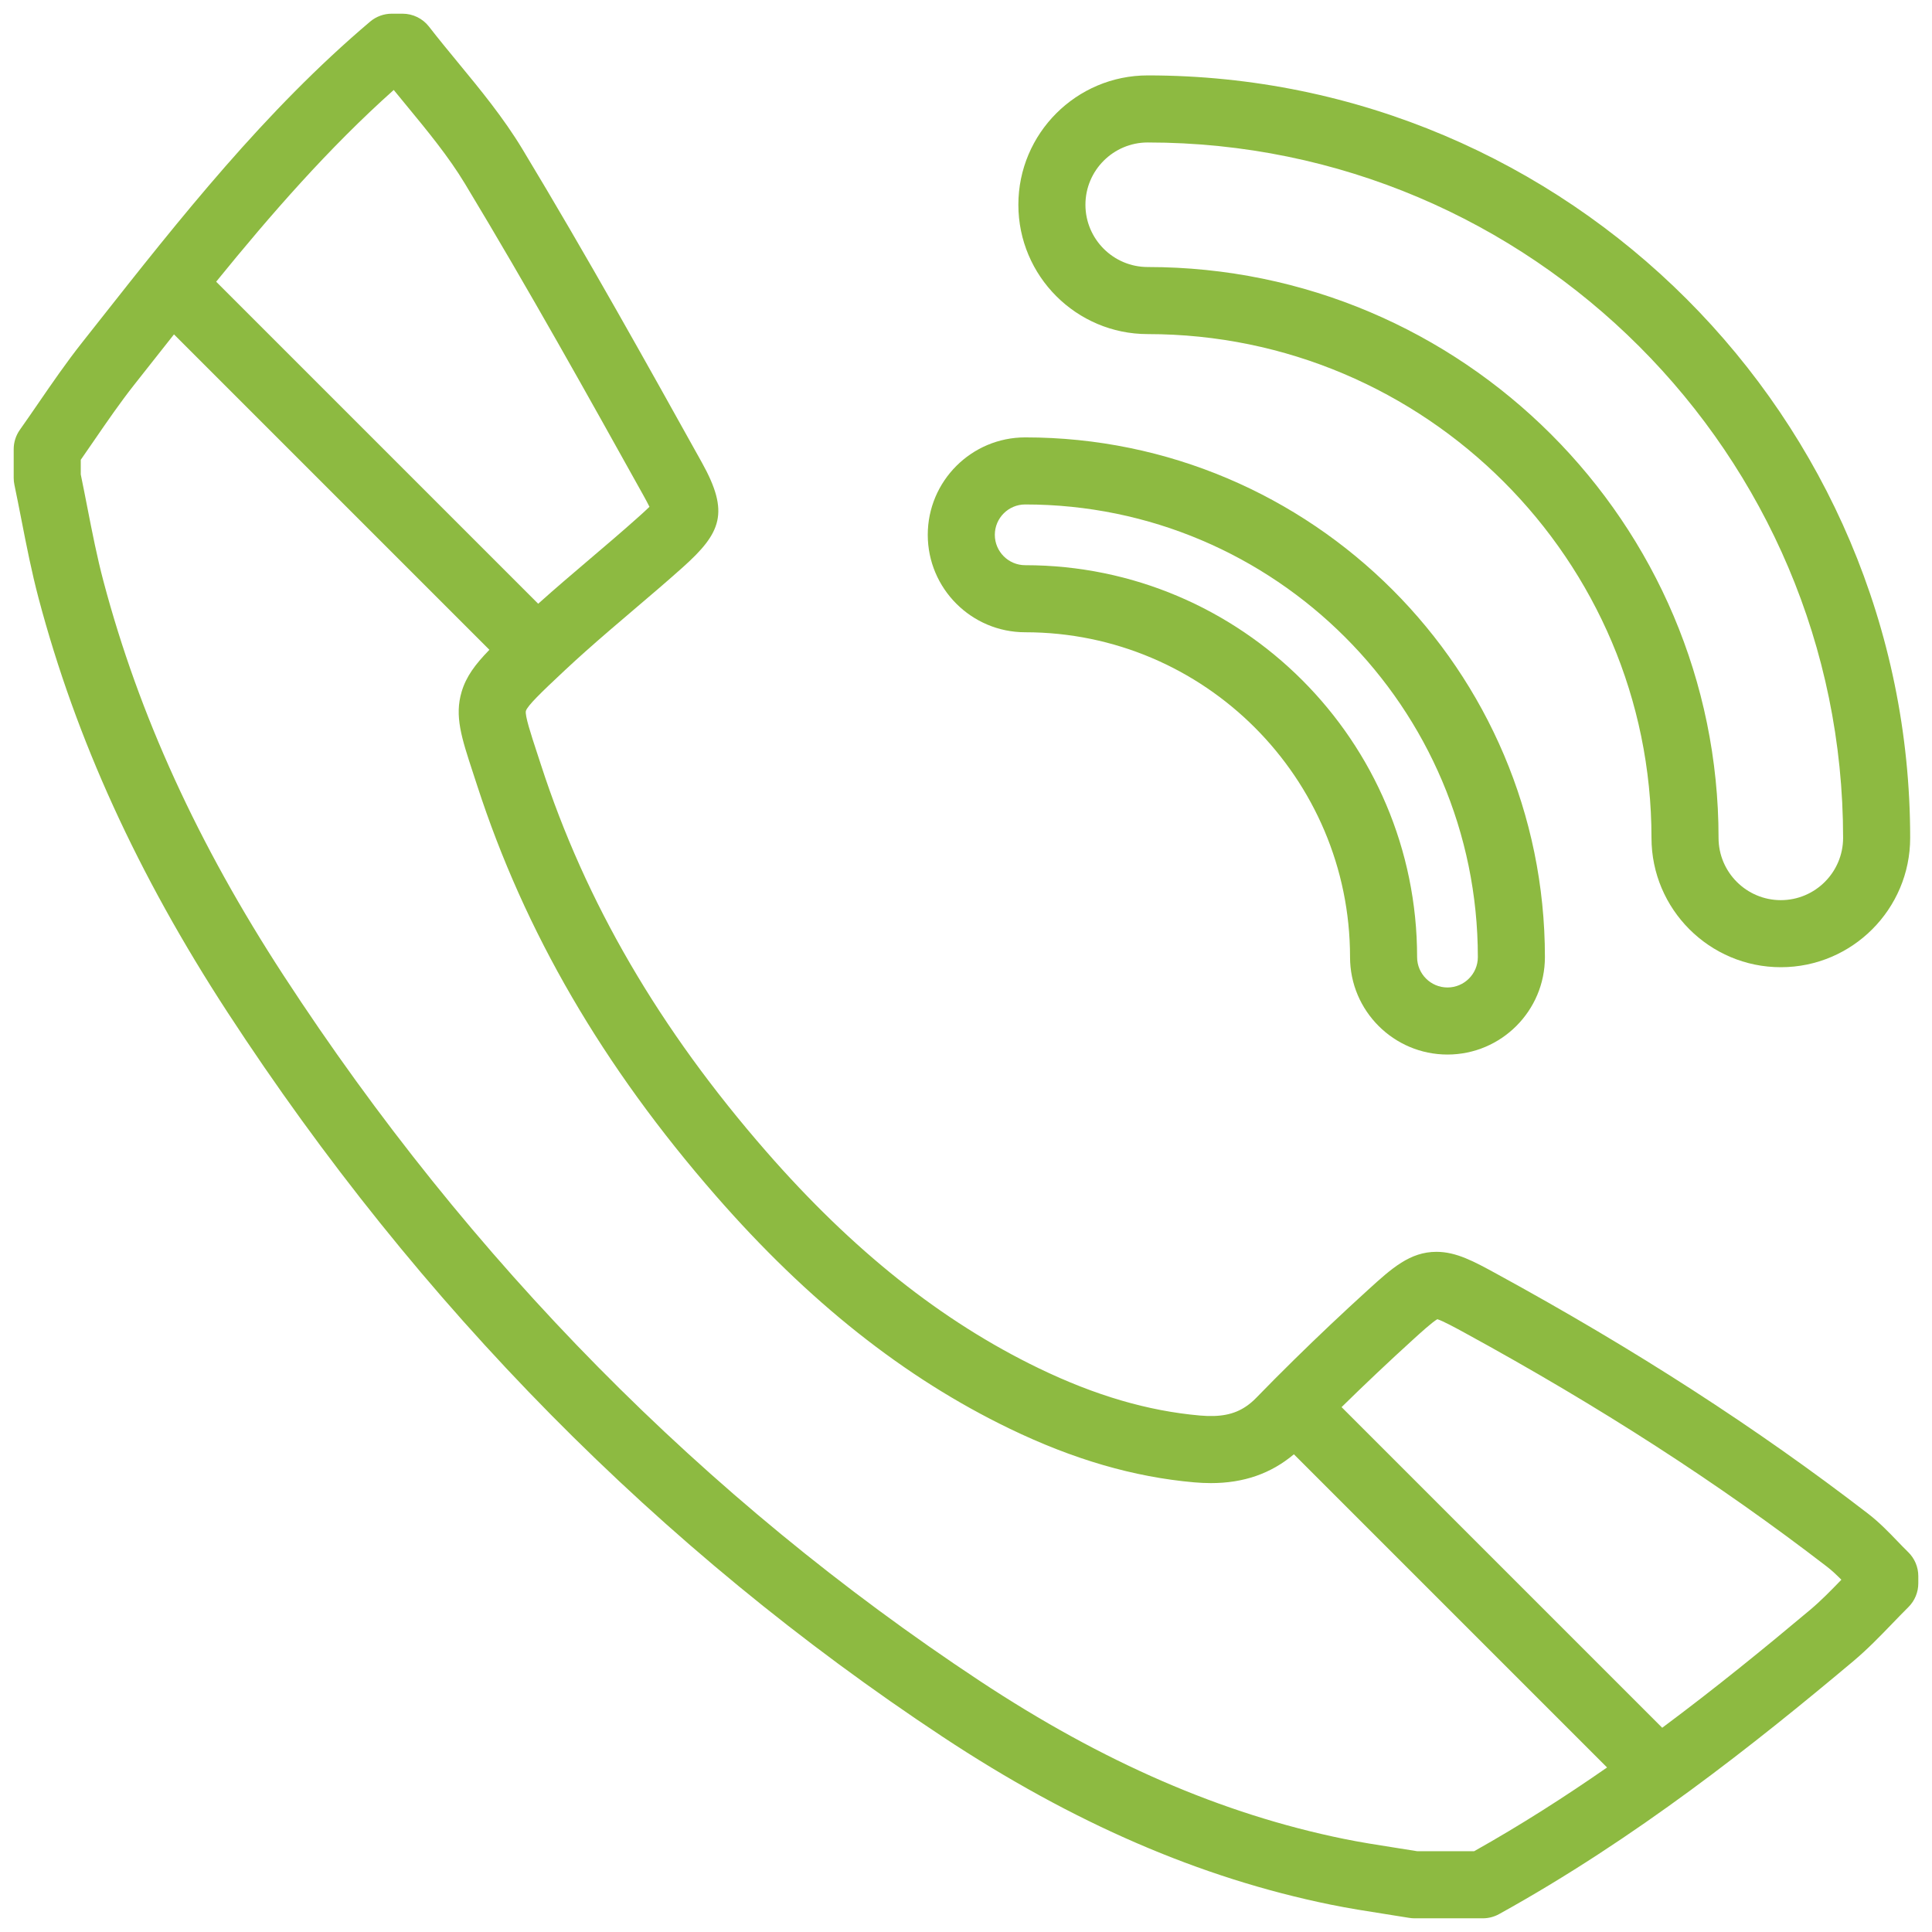
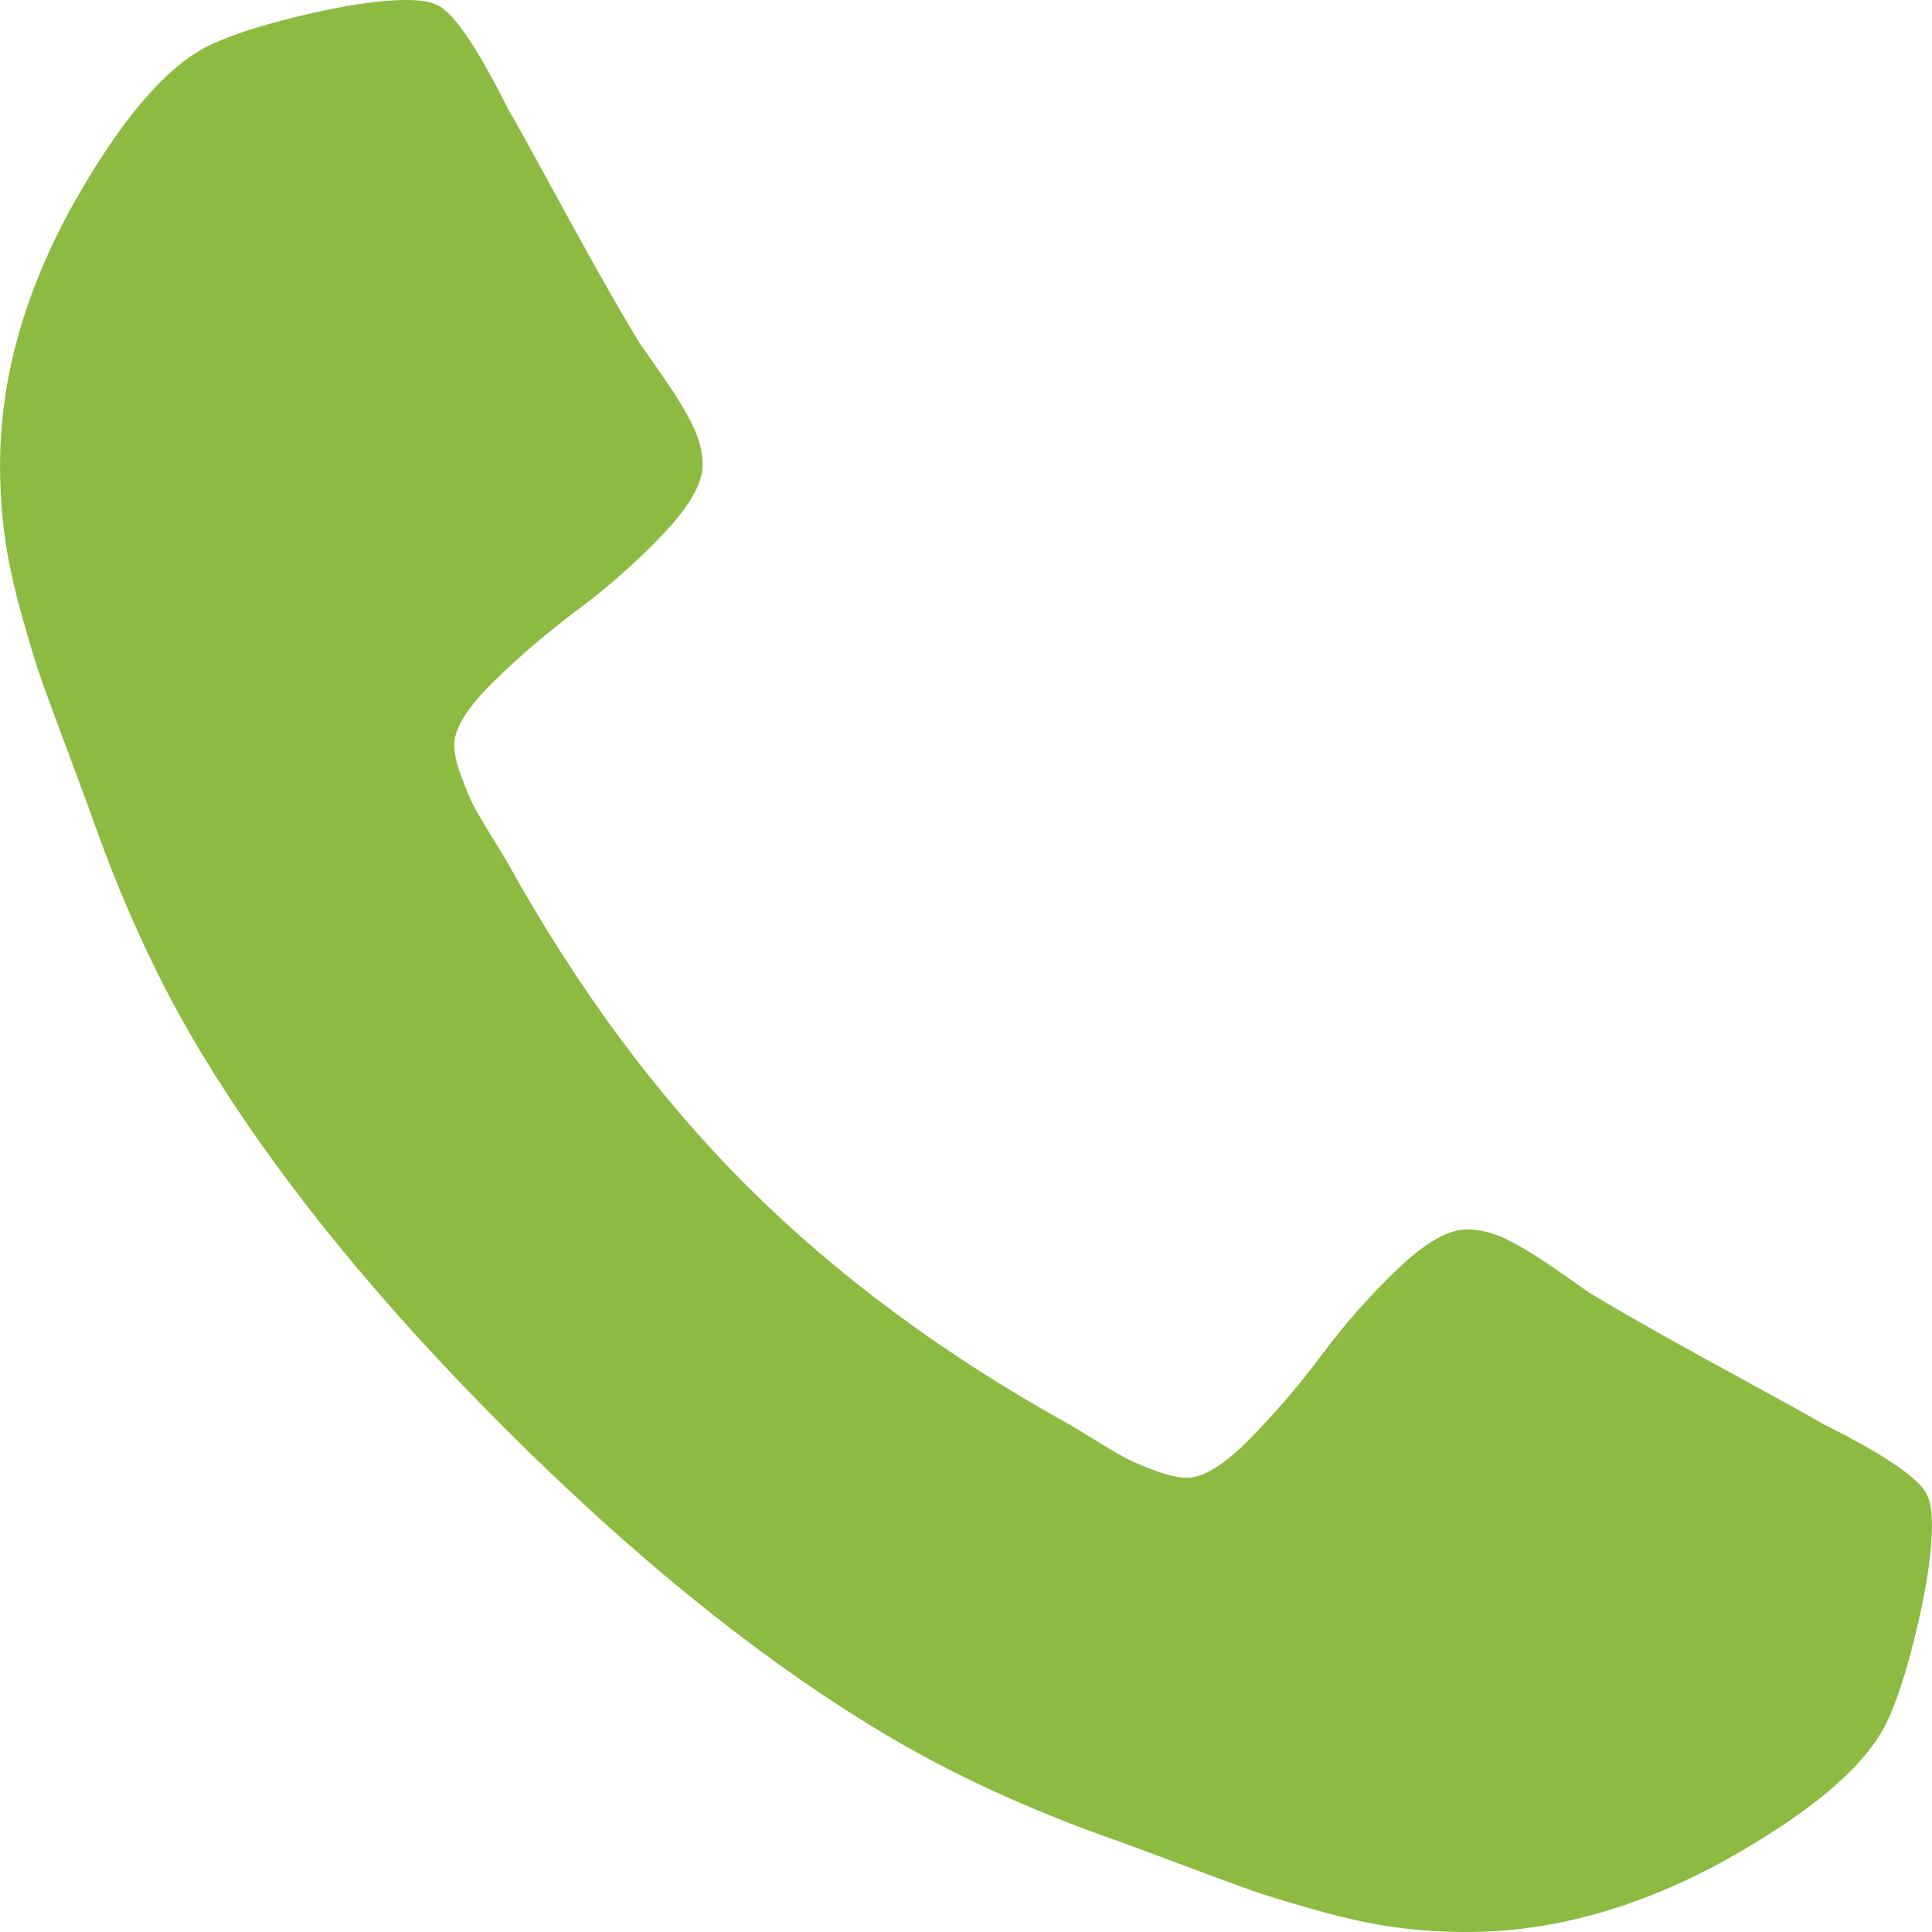
- <svg xmlns="http://www.w3.org/2000/svg" version="1.1" id="PHONE" x="0px" y="0px" width="1800px" height="1800px" viewBox="0 0 1800 1800" enable-background="new 0 0 1800 1800" xml:space="preserve">
+ <svg xmlns="http://www.w3.org/2000/svg" version="1.1" id="Capa_1" x="0px" y="0px" width="401.998px" height="401.998px" viewBox="0 0 401.998 401.998" style="enable-background:new 0 0 401.998 401.998;" xml:space="preserve">
  <g>
-     <path fill="#8dba41" d="M1767.747,1435.832c-8.327-8.648-16.937-17.587-27.429-25.664   c-103.501-79.709-216.736-152.819-346.173-223.501c-20.847-11.386-37.313-20.372-55.837-20.372   c-24.734,0-41.76,15.473-63.32,35.063c-23.946,21.767-47.108,43.659-69.258,65.44c-12.17,11.963-24.041,23.89-35.543,35.738   c-2.982,3.074-6.067,5.62-9.285,7.808c-11.248,7.644-24.399,10.098-42.976,8.472c-48.55-4.284-97.64-18.685-150.077-44.016   c-90.392-43.678-173.444-109.723-253.898-201.906C614.263,958.662,545.58,840.776,503.974,712.499l-3.809-11.659   c-5.327-16.218-11.359-34.603-10.182-38.525c0.732-2.462,4.585-7.013,10.156-12.735c6.298-6.481,14.801-14.471,23.58-22.712   l3.199-2.999c6.12-5.753,12.417-11.45,18.768-17.112c14.514-12.941,29.429-25.659,44.021-38.067   c15.198-12.918,30.911-26.278,46.175-39.916c36.324-32.467,44.016-51.174,17.996-97.932   c-50.232-90.262-107.172-192.566-167.25-292.054c-17.626-29.176-39.149-55.296-59.957-80.559   c-8.996-10.923-18.302-22.216-26.94-33.365c-5.914-7.636-15.033-12.104-24.695-12.104h-10.034c-7.396,0-14.548,2.624-20.193,7.401   c-98.015,83.013-177.31,183.569-253.999,280.813L76.278,319.39c-14.47,18.318-27.646,37.487-40.386,56.02   c-5.758,8.373-11.515,16.75-17.382,25.036c-3.74,5.278-5.749,11.589-5.749,18.058v26.748c0,2.158,0.223,4.307,0.667,6.417   c2.262,10.778,4.376,21.596,6.495,32.414c4.698,24.042,9.563,48.903,16.065,73.441c34.742,131.062,92.31,257.189,175.989,385.601   c178.238,273.49,402.429,500.615,666.353,675.062c121.573,80.354,239.724,131.476,361.202,156.279   c17.064,3.487,34.209,6.167,50.79,8.757c7.509,1.172,15.019,2.349,22.516,3.596c1.695,0.284,3.413,0.423,5.13,0.423h63.53   c5.287,0,10.491-1.342,15.12-3.901c127.227-70.352,238.143-158.521,329.863-235.488c13.378-11.224,25.184-23.466,36.6-35.303   c4.938-5.117,9.877-10.238,14.915-15.237c5.914-5.867,9.244-13.852,9.244-22.187v-6.685c0-8.421-3.399-16.489-9.432-22.369   C1774.39,1442.736,1771.068,1439.283,1767.747,1435.832z M366.832,83.813c3.892,4.772,7.78,9.493,11.611,14.148   c20.28,24.612,39.431,47.866,54.7,73.132c59.503,98.534,116.155,200.328,166.135,290.131c2.549,4.585,4.494,8.242,5.818,10.961   c-3.278,3.226-7.911,7.361-10.857,9.994c-14.684,13.128-30.1,26.23-45.006,38.904c-15.778,13.416-31.944,27.176-47.81,41.407   l-300.029-300.03C252.538,199.507,306.375,137.786,366.832,83.813z M1373.382,1724.754h-52.847   c-6.854-1.123-13.708-2.196-20.568-3.268c-16.603-2.594-32.289-5.047-47.932-8.242c-113.5-23.176-224.475-71.322-339.252-147.188   c-256.744-169.703-474.92-390.765-648.46-657.046C184.335,786.255,129.4,666.046,96.384,541.518   c-5.971-22.547-10.426-45.32-15.141-69.432c-1.961-10.028-3.927-20.058-5.998-30.06v-13.647c4.071-5.84,8.103-11.707,12.138-17.574   c12.719-18.506,24.74-35.988,37.928-52.682l14.563-18.455c7.375-9.353,14.784-18.741,22.224-28.134l293.867,293.866   c-13.333,13.698-21.64,24.939-25.846,39.004c-6.791,22.7-0.214,42.731,10.674,75.917l3.748,11.454   c44.257,136.467,116.984,261.484,222.334,382.201c86.104,98.661,175.663,169.671,273.792,217.084   c59.367,28.683,115.554,45.036,171.779,49.997c5.417,0.478,10.709,0.718,15.725,0.718c0.005,0,0.005,0,0.005,0   c30.471,0,55.886-8.813,77.315-26.844l291.775,291.773C1457.921,1674.061,1416.589,1700.514,1373.382,1724.754z M1686.313,1499.989   c-41.934,35.194-87.985,72.757-137.669,109.723l-298.73-298.731c21.453-21.078,43.89-42.285,67.095-63.382   c6.604-6.001,17.274-15.694,22.111-18.533c5.235,1.604,17.492,8.299,25.084,12.44c126.542,69.104,237.096,140.467,337.992,218.171   c4.476,3.443,8.878,7.602,13.372,12.126C1705.725,1481.992,1696.311,1491.6,1686.313,1499.989z" />
-     <g>
-       <g>
-         <path fill="#8dba41" d="M1659.155,901.129c-66.448,0-120.505-54.059-120.505-120.505c0-258.807-210.553-469.359-469.359-469.359     c-66.447,0-120.505-54.059-120.505-120.505c0-66.446,54.058-120.505,120.505-120.505c391.698,0,710.369,318.671,710.369,710.37     C1779.66,847.07,1725.6,901.129,1659.155,901.129z M1069.291,132.739c-31.992,0-58.021,26.028-58.021,58.021     c0,31.992,26.029,58.021,58.021,58.021c293.259,0,531.843,238.582,531.843,531.843c0,31.992,26.029,58.021,58.021,58.021     c31.991,0,58.021-26.029,58.021-58.021C1717.176,423.379,1426.534,132.739,1069.291,132.739z" />
-       </g>
-     </g>
-     <g>
-       <g>
-         <path fill="#8dba41" d="M1348.582,982.494c-50.059,0-90.779-40.722-90.779-90.78c0-166.88-135.77-302.649-302.649-302.649     c-50.058,0-90.78-40.722-90.78-90.78c0-50.058,40.723-90.78,90.78-90.78c266.991,0,484.208,217.217,484.208,484.208     C1439.361,941.772,1398.64,982.494,1348.582,982.494z M955.153,469.99c-15.604,0-28.296,12.692-28.296,28.296     c0,15.604,12.692,28.295,28.296,28.295c201.334,0,365.133,163.799,365.133,365.133c0,15.604,12.692,28.295,28.296,28.295     s28.295-12.691,28.295-28.295C1376.877,659.173,1187.695,469.99,955.153,469.99z" />
-       </g>
-     </g>
+     <path fill="#8dba41" d="M401.129,311.475c-1.137-3.426-8.371-8.473-21.697-15.129c-3.61-2.098-8.754-4.949-15.41-8.566   c-6.662-3.617-12.709-6.95-18.13-9.996c-5.432-3.045-10.521-5.995-15.276-8.846c-0.76-0.571-3.139-2.234-7.136-5   c-4.001-2.758-7.375-4.805-10.14-6.14c-2.759-1.327-5.473-1.995-8.138-1.995c-3.806,0-8.56,2.714-14.268,8.135   c-5.708,5.428-10.944,11.324-15.7,17.706c-4.757,6.379-9.802,12.275-15.126,17.7c-5.332,5.427-9.713,8.138-13.135,8.138   c-1.718,0-3.86-0.479-6.427-1.424c-2.566-0.951-4.518-1.766-5.858-2.423c-1.328-0.671-3.607-1.999-6.845-4.004   c-3.244-1.999-5.048-3.094-5.428-3.285c-26.075-14.469-48.438-31.029-67.093-49.676c-18.649-18.658-35.211-41.019-49.676-67.097   c-0.19-0.381-1.287-2.19-3.284-5.424c-2-3.237-3.333-5.518-3.999-6.854c-0.666-1.331-1.475-3.283-2.425-5.852   s-1.427-4.709-1.427-6.424c0-3.424,2.713-7.804,8.138-13.134c5.424-5.327,11.326-10.373,17.7-15.128   c6.379-4.755,12.275-9.991,17.701-15.699c5.424-5.711,8.136-10.467,8.136-14.273c0-2.663-0.666-5.378-1.997-8.137   c-1.332-2.765-3.378-6.139-6.139-10.138c-2.762-3.997-4.427-6.374-4.999-7.139c-2.852-4.755-5.799-9.846-8.848-15.271   c-3.049-5.424-6.377-11.47-9.995-18.131c-3.615-6.658-6.468-11.799-8.564-15.415C98.986,9.233,93.943,1.997,90.516,0.859   C89.183,0.288,87.183,0,84.521,0c-5.142,0-11.85,0.95-20.129,2.856c-8.282,1.903-14.799,3.899-19.558,5.996   c-9.517,3.995-19.604,15.605-30.264,34.826C4.863,61.566,0.01,79.271,0.01,96.78c0,5.135,0.333,10.131,0.999,14.989   c0.666,4.853,1.856,10.326,3.571,16.418c1.712,6.09,3.093,10.614,4.137,13.56c1.045,2.948,2.996,8.229,5.852,15.845   c2.852,7.614,4.567,12.275,5.138,13.988c6.661,18.654,14.56,35.307,23.695,49.964c15.03,24.362,35.541,49.539,61.521,75.521   c25.981,25.98,51.153,46.49,75.517,61.526c14.655,9.134,31.314,17.032,49.965,23.698c1.714,0.568,6.375,2.279,13.986,5.141   c7.614,2.854,12.897,4.805,15.845,5.852c2.949,1.048,7.474,2.43,13.559,4.145c6.098,1.715,11.566,2.905,16.419,3.576   c4.856,0.657,9.853,0.996,14.989,0.996c17.508,0,35.214-4.856,53.105-14.562c19.219-10.656,30.826-20.745,34.823-30.269   c2.102-4.754,4.093-11.273,5.996-19.555c1.909-8.278,2.857-14.985,2.857-20.126C401.99,314.814,401.703,312.819,401.129,311.475z" />
  </g>
  <g>
</g>
  <g>
</g>
  <g>
</g>
  <g>
</g>
  <g>
</g>
  <g>
</g>
+   <g>
+ </g>
+   <g>
+ </g>
+   <g>
+ </g>
+   <g>
+ </g>
+   <g>
+ </g>
+   <g>
+ </g>
+   <g>
+ </g>
+   <g>
+ </g>
+   <g>
+ </g>
</svg>
